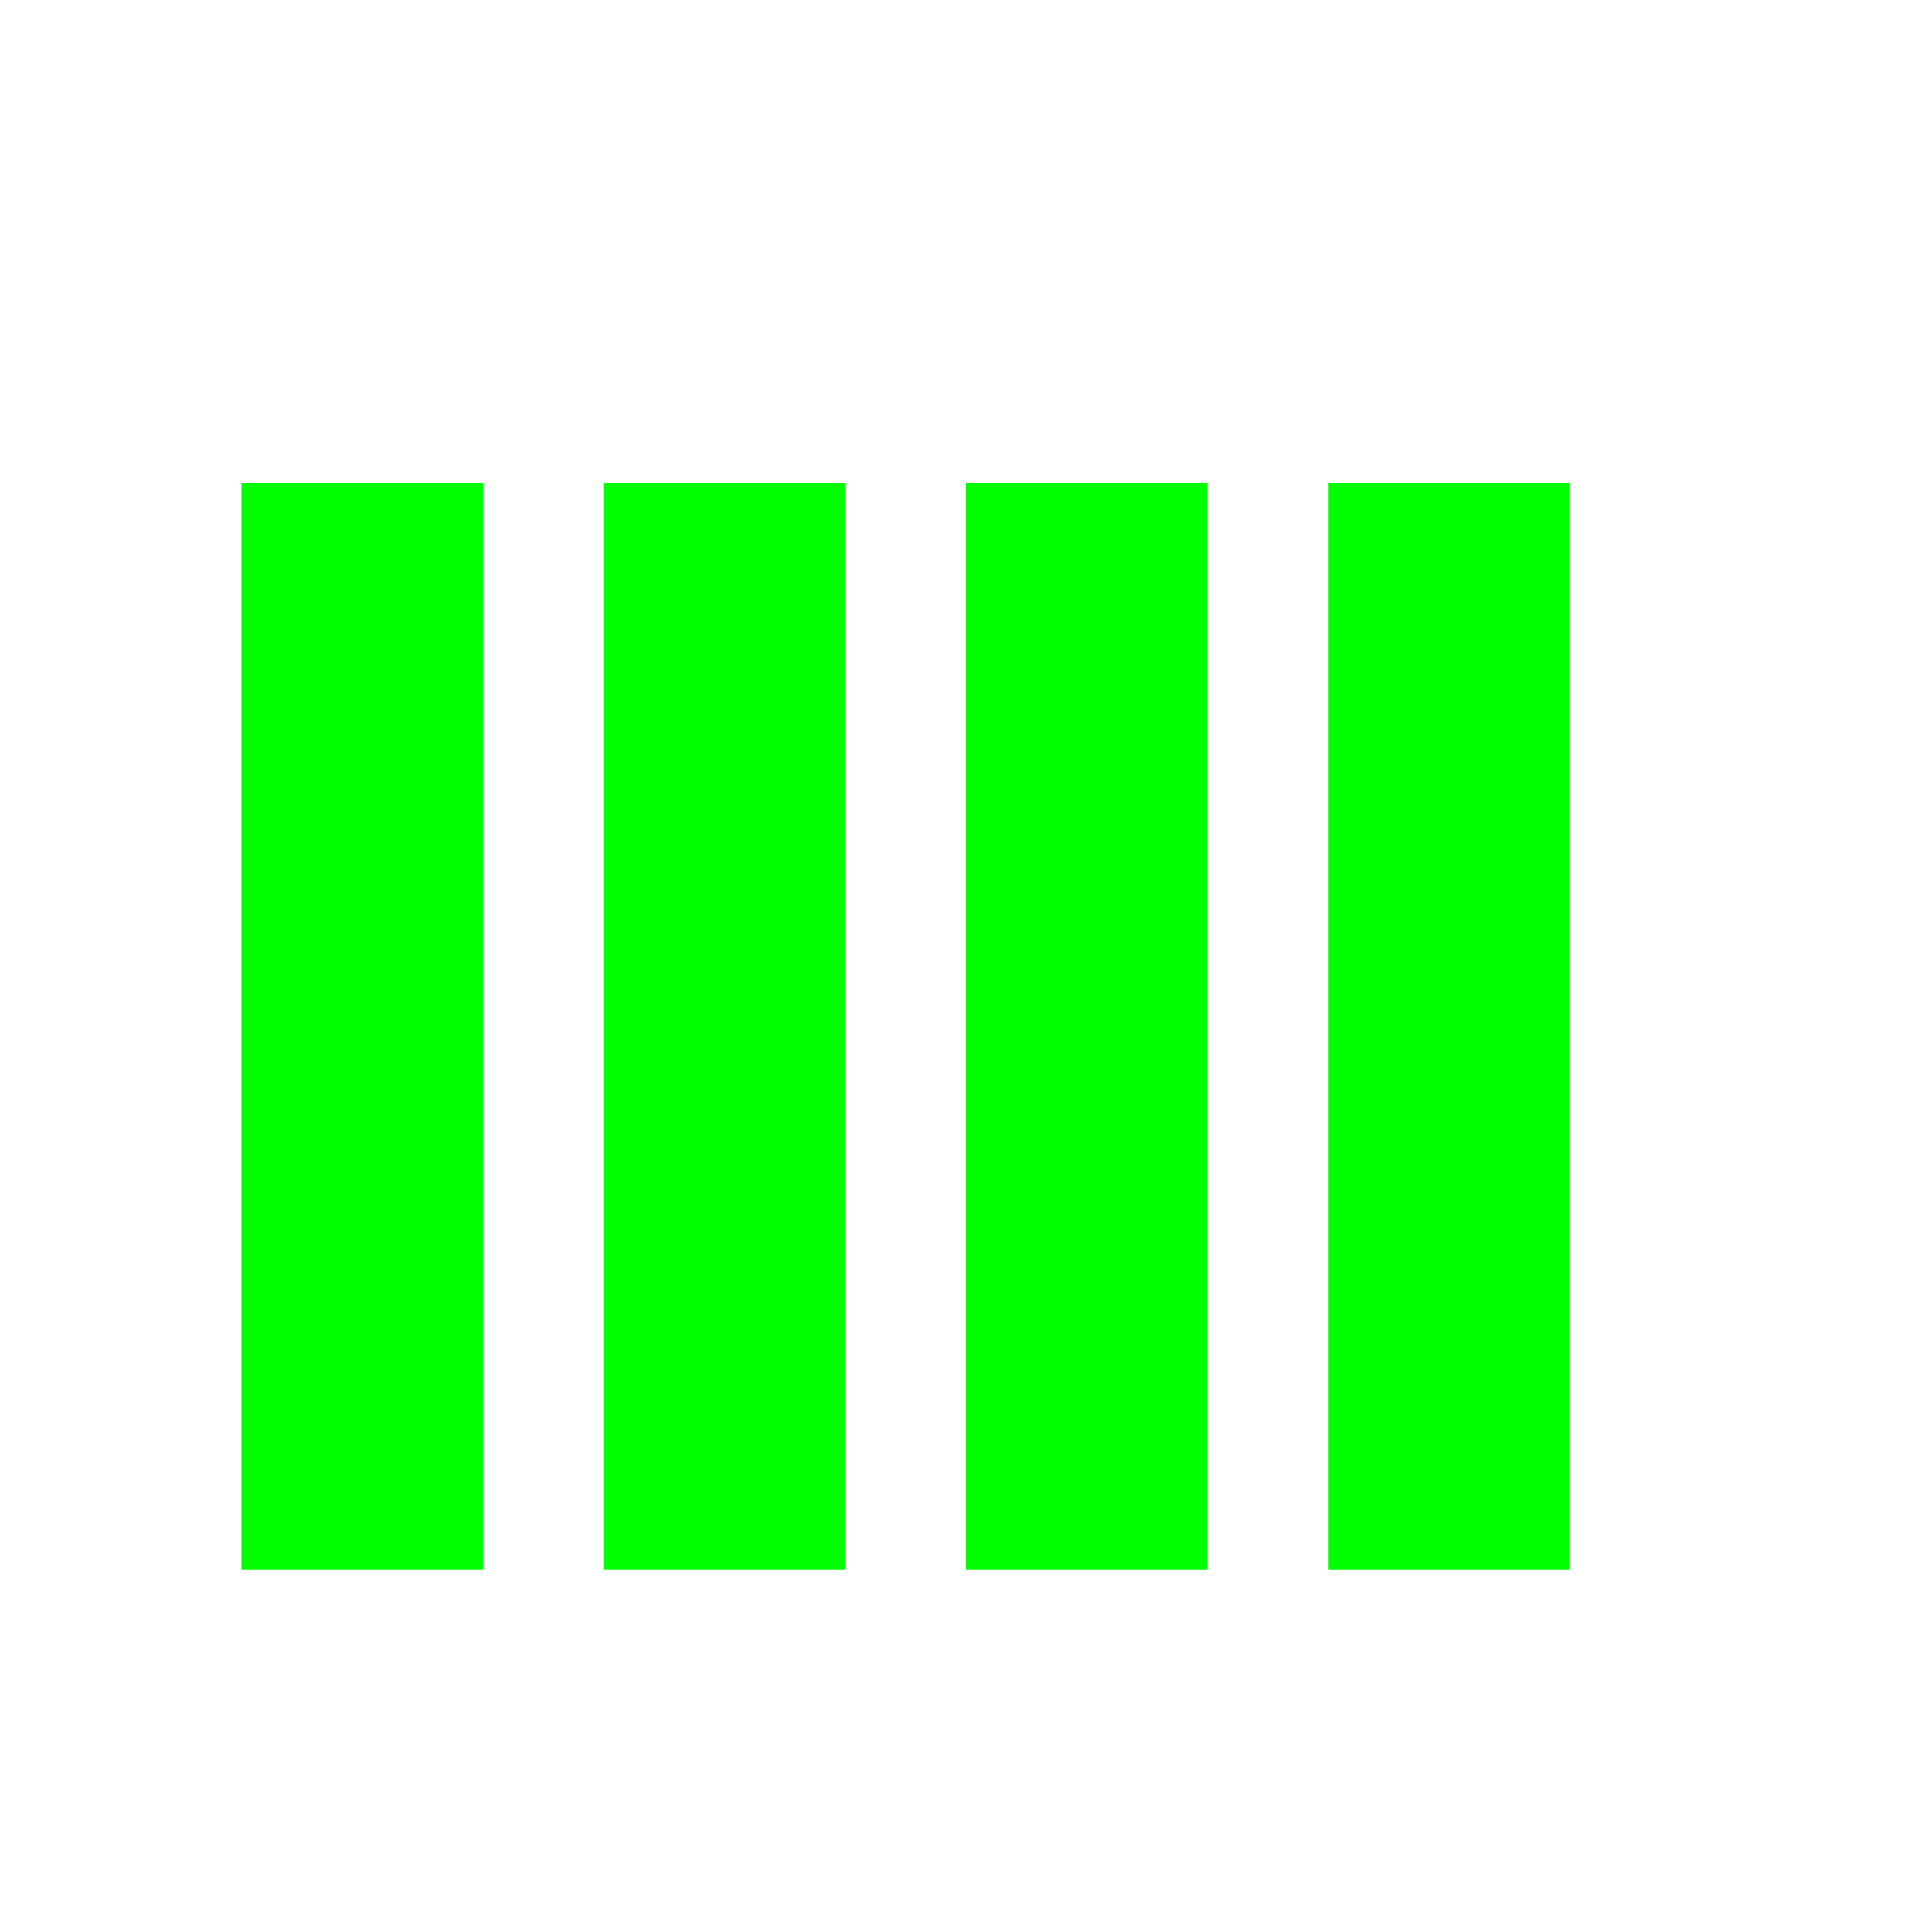
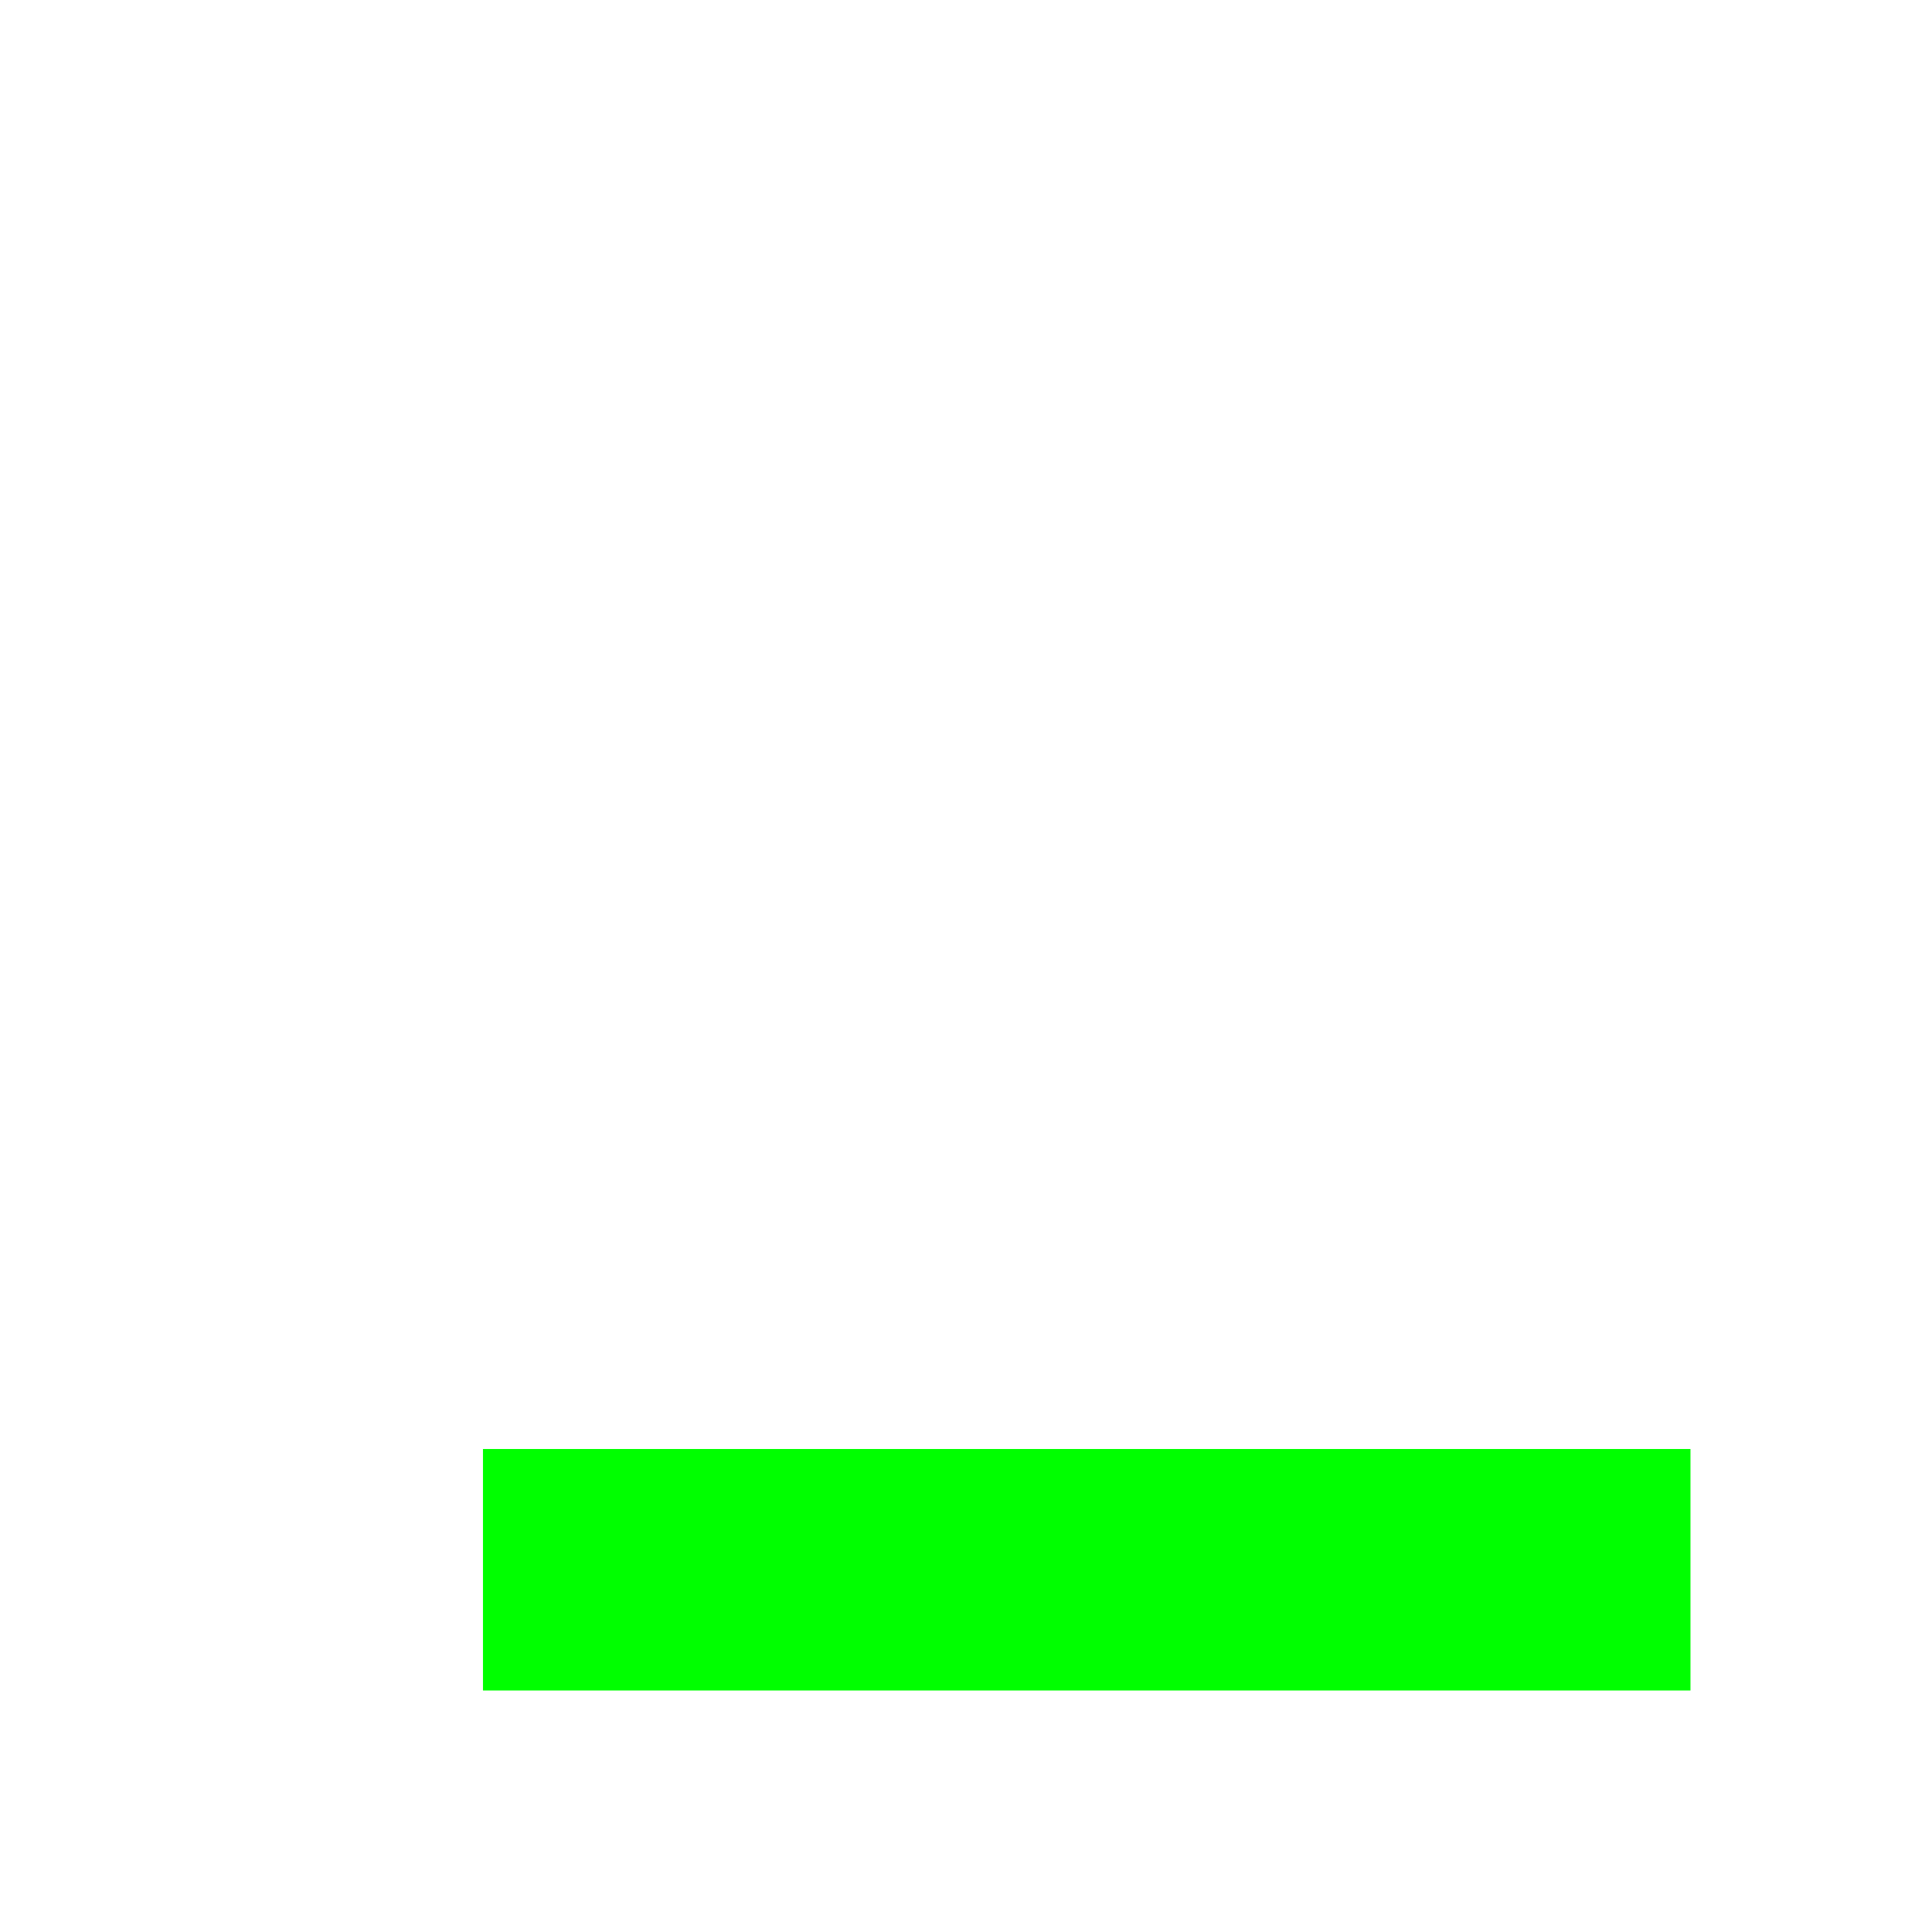
<svg xmlns="http://www.w3.org/2000/svg" xmlns:xlink="http://www.w3.org/1999/xlink" id="svg7384" version="1.1" height="17.067" width="17.067" viewBox="0 0 16 16">
  <defs id="defs7386">
    <linearGradient id="linearGradient3792">
      <stop id="stop3794" offset="0" style="stop-color:#808080;stop-opacity:1;" />
      <stop id="stop3796" offset="1" style="stop-color:#808080;stop-opacity:1;" />
    </linearGradient>
    <linearGradient id="linearGradient4467">
      <stop style="stop-color:#808080;stop-opacity:1;" offset="0" id="stop4469" />
      <stop style="stop-color:#808080;stop-opacity:0;" offset="1" id="stop4471" />
    </linearGradient>
    <radialGradient xlink:href="#linearGradient4467" id="radialGradient4473" cx="1.745" cy="3.527" fx="1.745" fy="3.527" r="2.198" gradientTransform="matrix(1,0,0,0.930496,0,0.164878)" gradientUnits="userSpaceOnUse" />
    <radialGradient xlink:href="#linearGradient4467" id="radialGradient4535" gradientUnits="userSpaceOnUse" gradientTransform="matrix(3.023427,0,0,2.813286,1.08581,1.26086)" cx="1.745" cy="3.527" fx="1.745" fy="3.527" r="2.198" />
  </defs>
  <g style="display:none" id="g3675" transform="translate(-341.0002,-177)">
-     <rect style="display:inline;opacity:1;fill:#00ff00;fill-opacity:1;stroke:none;stroke-width:2.004;stroke-opacity:1;paint-order:markers stroke fill" id="rect14326" width="2" height="9" x="343" y="181" />
+     <rect style="display:inline;opacity:1;fill:#00ff00;fill-opacity:1;stroke:none;stroke-width:0.944;stroke-opacity:1;paint-order:markers stroke fill" id="rect14326" width="2" height="2" x="343" y="189" />
  </g>
  <g transform="translate(-341.0002,-177)" id="g3804" style="display:none">
-     <rect style="display:inline;opacity:1;fill:#00ff00;fill-opacity:1;stroke:none;stroke-width:2.004;stroke-opacity:1;paint-order:markers stroke fill" id="rect14326-61" width="2" height="9" x="343" y="181" />
-     <rect style="display:inline;opacity:1;fill:#00ff00;fill-opacity:1;stroke:none;stroke-width:2.004;stroke-opacity:1;paint-order:markers stroke fill" id="rect14326-61-8" width="2" height="9" x="346" y="181" />
+     <rect style="display:inline;opacity:1;fill:#00ff00;fill-opacity:1;stroke:none;stroke-width:2.112;stroke-opacity:1;paint-order:markers stroke fill" id="rect14326-61-3" width="2" height="10" x="343" y="181" />
  </g>
  <g transform="translate(-341.0002,-177)" id="g4570" style="display:none">
-     <rect style="display:inline;opacity:1;fill:#00ff00;fill-opacity:1;stroke:none;stroke-width:2.004;stroke-opacity:1;paint-order:markers stroke fill" id="rect14326-61-7" width="2" height="9" x="343" y="181" />
-     <rect style="display:inline;opacity:1;fill:#00ff00;fill-opacity:1;stroke:none;stroke-width:2.004;stroke-opacity:1;paint-order:markers stroke fill" id="rect14326-61-8-9" width="2" height="9" x="346" y="181" />
-     <rect style="display:inline;opacity:1;fill:#00ff00;fill-opacity:1;stroke:none;stroke-width:2.004;stroke-opacity:1;paint-order:markers stroke fill" id="rect14326-61-8-9-2" width="2" height="9" x="349" y="181" />
+     <rect style="display:inline;opacity:1;fill:#00ff00;fill-opacity:1;stroke:none;stroke-width:1.336;stroke-opacity:1;paint-order:markers stroke fill" id="rect14326-61-8-6" width="4" height="2" x="179" y="-345" transform="rotate(90)" />
  </g>
  <g style="display:none" id="g3798" transform="translate(-341.0002,-177)">
-     <rect style="display:inline;opacity:1;fill:#00ff00;fill-opacity:1;stroke:none;stroke-width:2.004;stroke-opacity:1;paint-order:markers stroke fill" id="rect14326-61-7-0" width="2" height="9" x="343" y="181" />
-     <rect style="display:inline;opacity:1;fill:#00ff00;fill-opacity:1;stroke:none;stroke-width:2.004;stroke-opacity:1;paint-order:markers stroke fill" id="rect14326-61-8-9-23" width="2" height="9" x="346" y="181" />
-     <rect style="display:inline;opacity:1;fill:#00ff00;fill-opacity:1;stroke:none;stroke-width:2.004;stroke-opacity:1;paint-order:markers stroke fill" id="rect14326-61-8-9-2-7" width="2" height="9" x="349" y="181" />
-     <rect style="display:inline;opacity:1;fill:#00ff00;fill-opacity:1;stroke:none;stroke-width:2.004;stroke-opacity:1;paint-order:markers stroke fill" id="rect14326-61-8-9-2-7-5" width="2" height="9" x="352" y="181" />
+     <rect style="display:inline;opacity:1;fill:#00ff00;fill-opacity:1;stroke:none;stroke-width:0.944;stroke-opacity:1;paint-order:markers stroke fill" id="rect14326-61-8-5" width="2" height="2" x="179" y="-345" transform="rotate(90)" />
  </g>
  <g transform="translate(-341.0002,-177)" id="g4556" style="display:none">
-     <rect style="display:inline;opacity:1;fill:#00ff00;fill-opacity:1;stroke:none;stroke-width:2.004;stroke-opacity:1;paint-order:markers stroke fill" id="rect14326-61-7-0-9" width="2" height="9" x="343" y="181" />
+     <rect style="display:inline;opacity:1;fill:#00ff00;fill-opacity:1;stroke:none;stroke-width:2.112;stroke-opacity:1;paint-order:markers stroke fill" id="rect14326-61-8-56" width="2" height="10" x="179" y="-353" transform="rotate(90)" />
  </g>
  <g style="display:none" id="g4564" transform="translate(-341.0002,-177)">
-     <rect style="display:inline;opacity:1;fill:#00ff00;fill-opacity:1;stroke:none;stroke-width:2.004;stroke-opacity:1;paint-order:markers stroke fill" id="rect14326-61-7-0-97" width="2" height="9" x="343" y="181" />
-     <rect style="display:inline;opacity:1;fill:#00ff00;fill-opacity:1;stroke:none;stroke-width:2.004;stroke-opacity:1;paint-order:markers stroke fill" id="rect14326-61-8-9-23-3" width="2" height="9" x="346" y="181" />
+     <rect style="display:inline;opacity:1;fill:#00ff00;fill-opacity:1;stroke:none;stroke-width:1.636;stroke-opacity:1;paint-order:markers stroke fill" id="rect14326-61-7-0-97" width="6" height="2" x="349" y="179" />
  </g>
  <g style="display:none" id="g3093" transform="translate(-341.0002,-177)">
-     <rect style="display:inline;opacity:1;fill:#00ff00;fill-opacity:1;stroke:none;stroke-width:2.004;stroke-opacity:1;paint-order:markers stroke fill" id="rect14326-61-7-0-2" width="2" height="9" x="343" y="181" />
-     <rect style="display:inline;opacity:1;fill:#00ff00;fill-opacity:1;stroke:none;stroke-width:2.004;stroke-opacity:1;paint-order:markers stroke fill" id="rect14326-61-8-9-23-9" width="2" height="9" x="346" y="181" />
-     <rect style="display:inline;opacity:1;fill:#00ff00;fill-opacity:1;stroke:none;stroke-width:2.004;stroke-opacity:1;paint-order:markers stroke fill" id="rect14326-61-8-9-2-7-3" width="2" height="9" x="349" y="181" />
+     <rect style="display:inline;opacity:1;fill:#00ff00;fill-opacity:1;stroke:none;stroke-width:0.944;stroke-opacity:1;paint-order:markers stroke fill" id="rect14326-61-8-9-23-3-9" width="2" height="2" x="353" y="179" />
  </g>
  <g transform="translate(-341.0002,-177)" id="g3006" style="display:none">
-     <rect style="display:inline;opacity:1;fill:#00ff00;fill-opacity:1;stroke:none;stroke-width:2.004;stroke-opacity:1;paint-order:markers stroke fill" id="rect14326-61-7-0-4" width="2" height="9" x="343" y="181" />
-     <rect style="display:inline;opacity:1;fill:#00ff00;fill-opacity:1;stroke:none;stroke-width:2.004;stroke-opacity:1;paint-order:markers stroke fill" id="rect14326-61-8-9-23-7" width="2" height="9" x="346" y="181" />
-     <rect style="display:inline;opacity:1;fill:#00ff00;fill-opacity:1;stroke:none;stroke-width:2.004;stroke-opacity:1;paint-order:markers stroke fill" id="rect14326-61-8-9-2-7-8" width="2" height="9" x="349" y="181" />
-     <rect style="display:inline;opacity:1;fill:#00ff00;fill-opacity:1;stroke:none;stroke-width:2.004;stroke-opacity:1;paint-order:markers stroke fill" id="rect14326-61-8-9-2-7-5-4" width="2" height="9" x="352" y="181" />
+     <rect style="display:inline;opacity:1;fill:#00ff00;fill-opacity:1;stroke:none;stroke-width:2.112;stroke-opacity:1;paint-order:markers stroke fill" id="rect14326-61-8-9-23-3-9-1" width="2" height="10" x="353" y="179" />
  </g>
  <g style="display:none" id="g3097" transform="translate(-341.0002,-177)">
-     <rect style="display:inline;opacity:1;fill:#00ff00;fill-opacity:1;stroke:none;stroke-width:2.004;stroke-opacity:1;paint-order:markers stroke fill" id="rect14326-61-7-0-5" width="2" height="9" x="343" y="181" />
+     <rect style="display:inline;opacity:1;fill:#00ff00;fill-opacity:1;stroke:none;stroke-width:1.336;stroke-opacity:1;paint-order:markers stroke fill" id="rect14326-61-8-9-23-3-9-2" width="2" height="4" x="353" y="187" />
  </g>
  <g transform="translate(-341.0002,-177)" id="g3014" style="display:none">
-     <rect style="display:inline;opacity:1;fill:#00ff00;fill-opacity:1;stroke:none;stroke-width:2.004;stroke-opacity:1;paint-order:markers stroke fill" id="rect14326-61-7-0-6" width="2" height="9" x="343" y="181" />
-     <rect style="display:inline;opacity:1;fill:#00ff00;fill-opacity:1;stroke:none;stroke-width:2.004;stroke-opacity:1;paint-order:markers stroke fill" id="rect14326-61-8-9-23-32" width="2" height="9" x="346" y="181" />
+     <rect style="display:inline;opacity:1;fill:#00ff00;fill-opacity:1;stroke:none;stroke-width:0.944;stroke-opacity:1;paint-order:markers stroke fill" id="rect14326-61-8-9-23-3-9-7" width="2" height="2" x="353" y="189" />
  </g>
  <g transform="translate(-341.0002,-177)" id="g3101" style="display:inline">
-     <rect style="display:inline;opacity:1;fill:#00ff00;fill-opacity:1;stroke:none;stroke-width:2.004;stroke-opacity:1;paint-order:markers stroke fill" id="rect14326-61-7-0-1" width="2" height="9" x="343" y="181" />
-     <rect style="display:inline;opacity:1;fill:#00ff00;fill-opacity:1;stroke:none;stroke-width:2.004;stroke-opacity:1;paint-order:markers stroke fill" id="rect14326-61-8-9-23-5" width="2" height="9" x="346" y="181" />
-     <rect style="display:inline;opacity:1;fill:#00ff00;fill-opacity:1;stroke:none;stroke-width:2.004;stroke-opacity:1;paint-order:markers stroke fill" id="rect14326-61-8-9-2-7-54" width="2" height="9" x="349" y="181" />
-     <rect style="display:inline;opacity:1;fill:#00ff00;fill-opacity:1;stroke:none;stroke-width:2.004;stroke-opacity:1;paint-order:markers stroke fill" id="rect14326-61-8-9-2-7-5-7" width="2" height="9" x="352" y="181" />
+     <rect style="display:inline;opacity:1;fill:#00ff00;fill-opacity:1;stroke:none;stroke-width:2.112;stroke-opacity:1;paint-order:markers stroke fill" id="rect14326-61-8-9-23-3-9-0" width="10" height="2" x="345" y="189" />
+   </g>
+   <g id="layer1" style="display:none">
+     <rect style="display:inline;opacity:1;fill:#00ff00;fill-opacity:1;stroke:none;stroke-width:1.336;stroke-opacity:1;paint-order:markers stroke fill" id="rect14326-61-8-9-23-3-9-0-9" width="4" height="2" x="2" y="12" />
  </g>
</svg>
